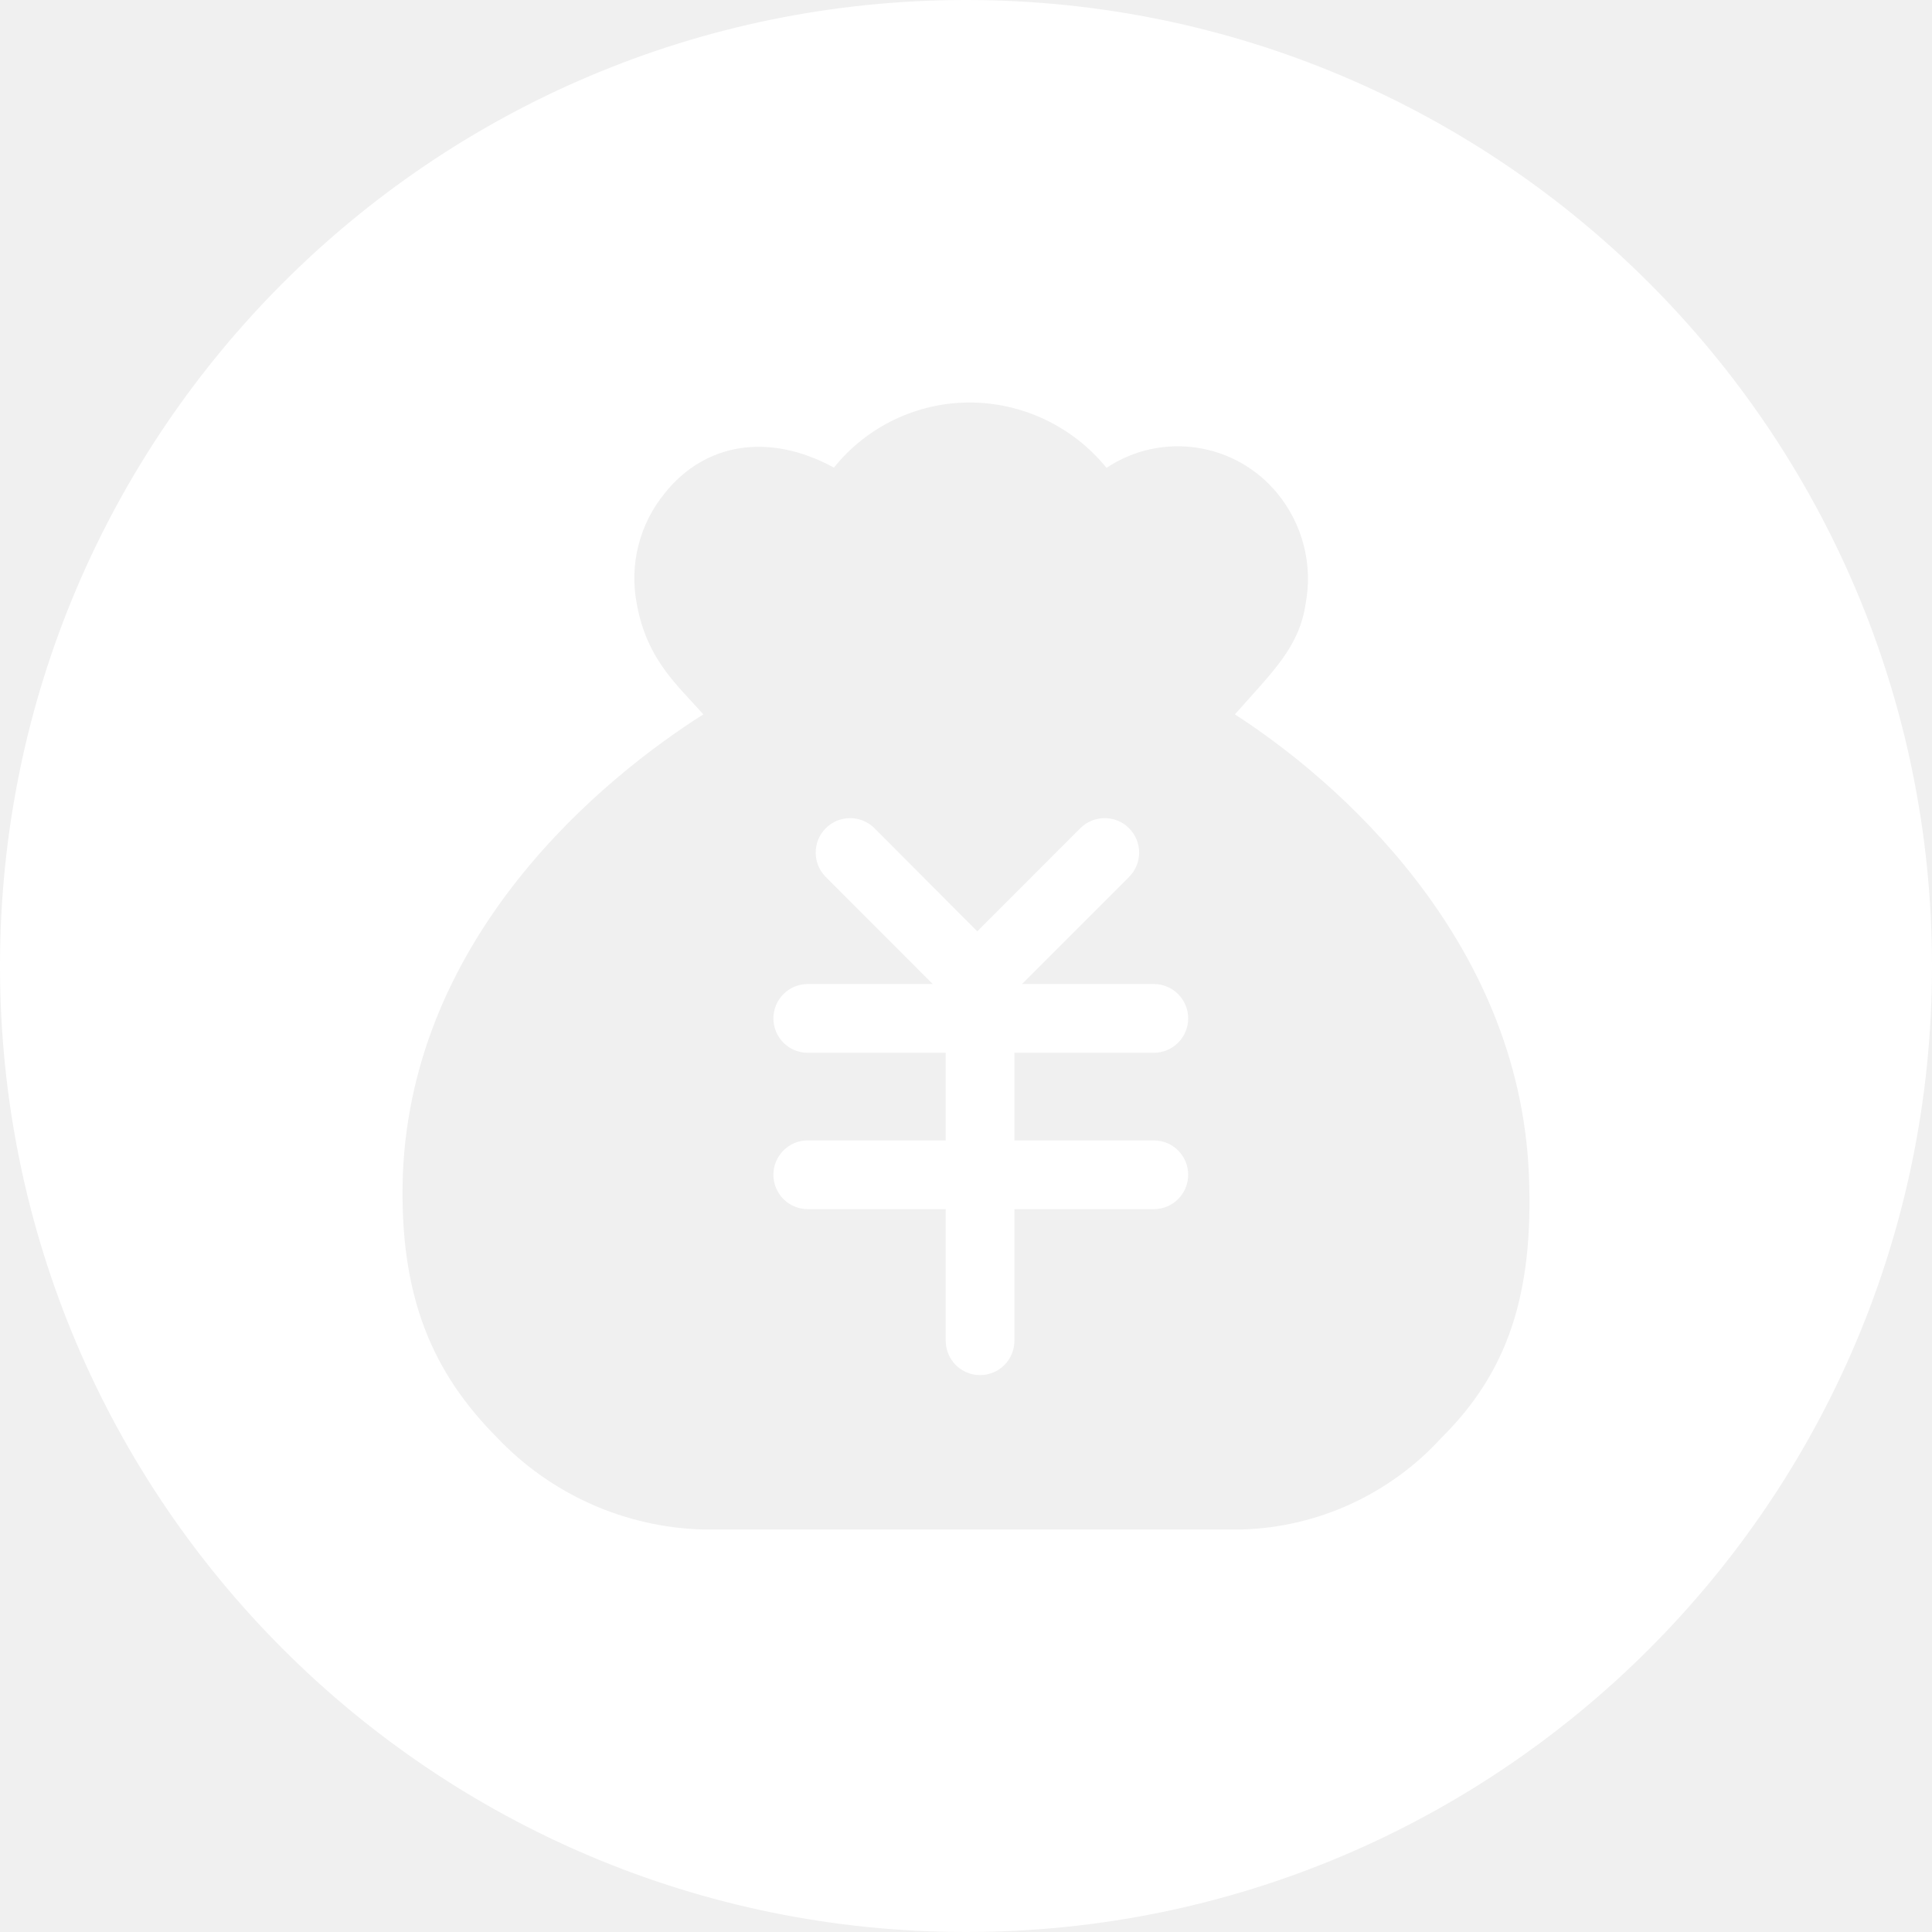
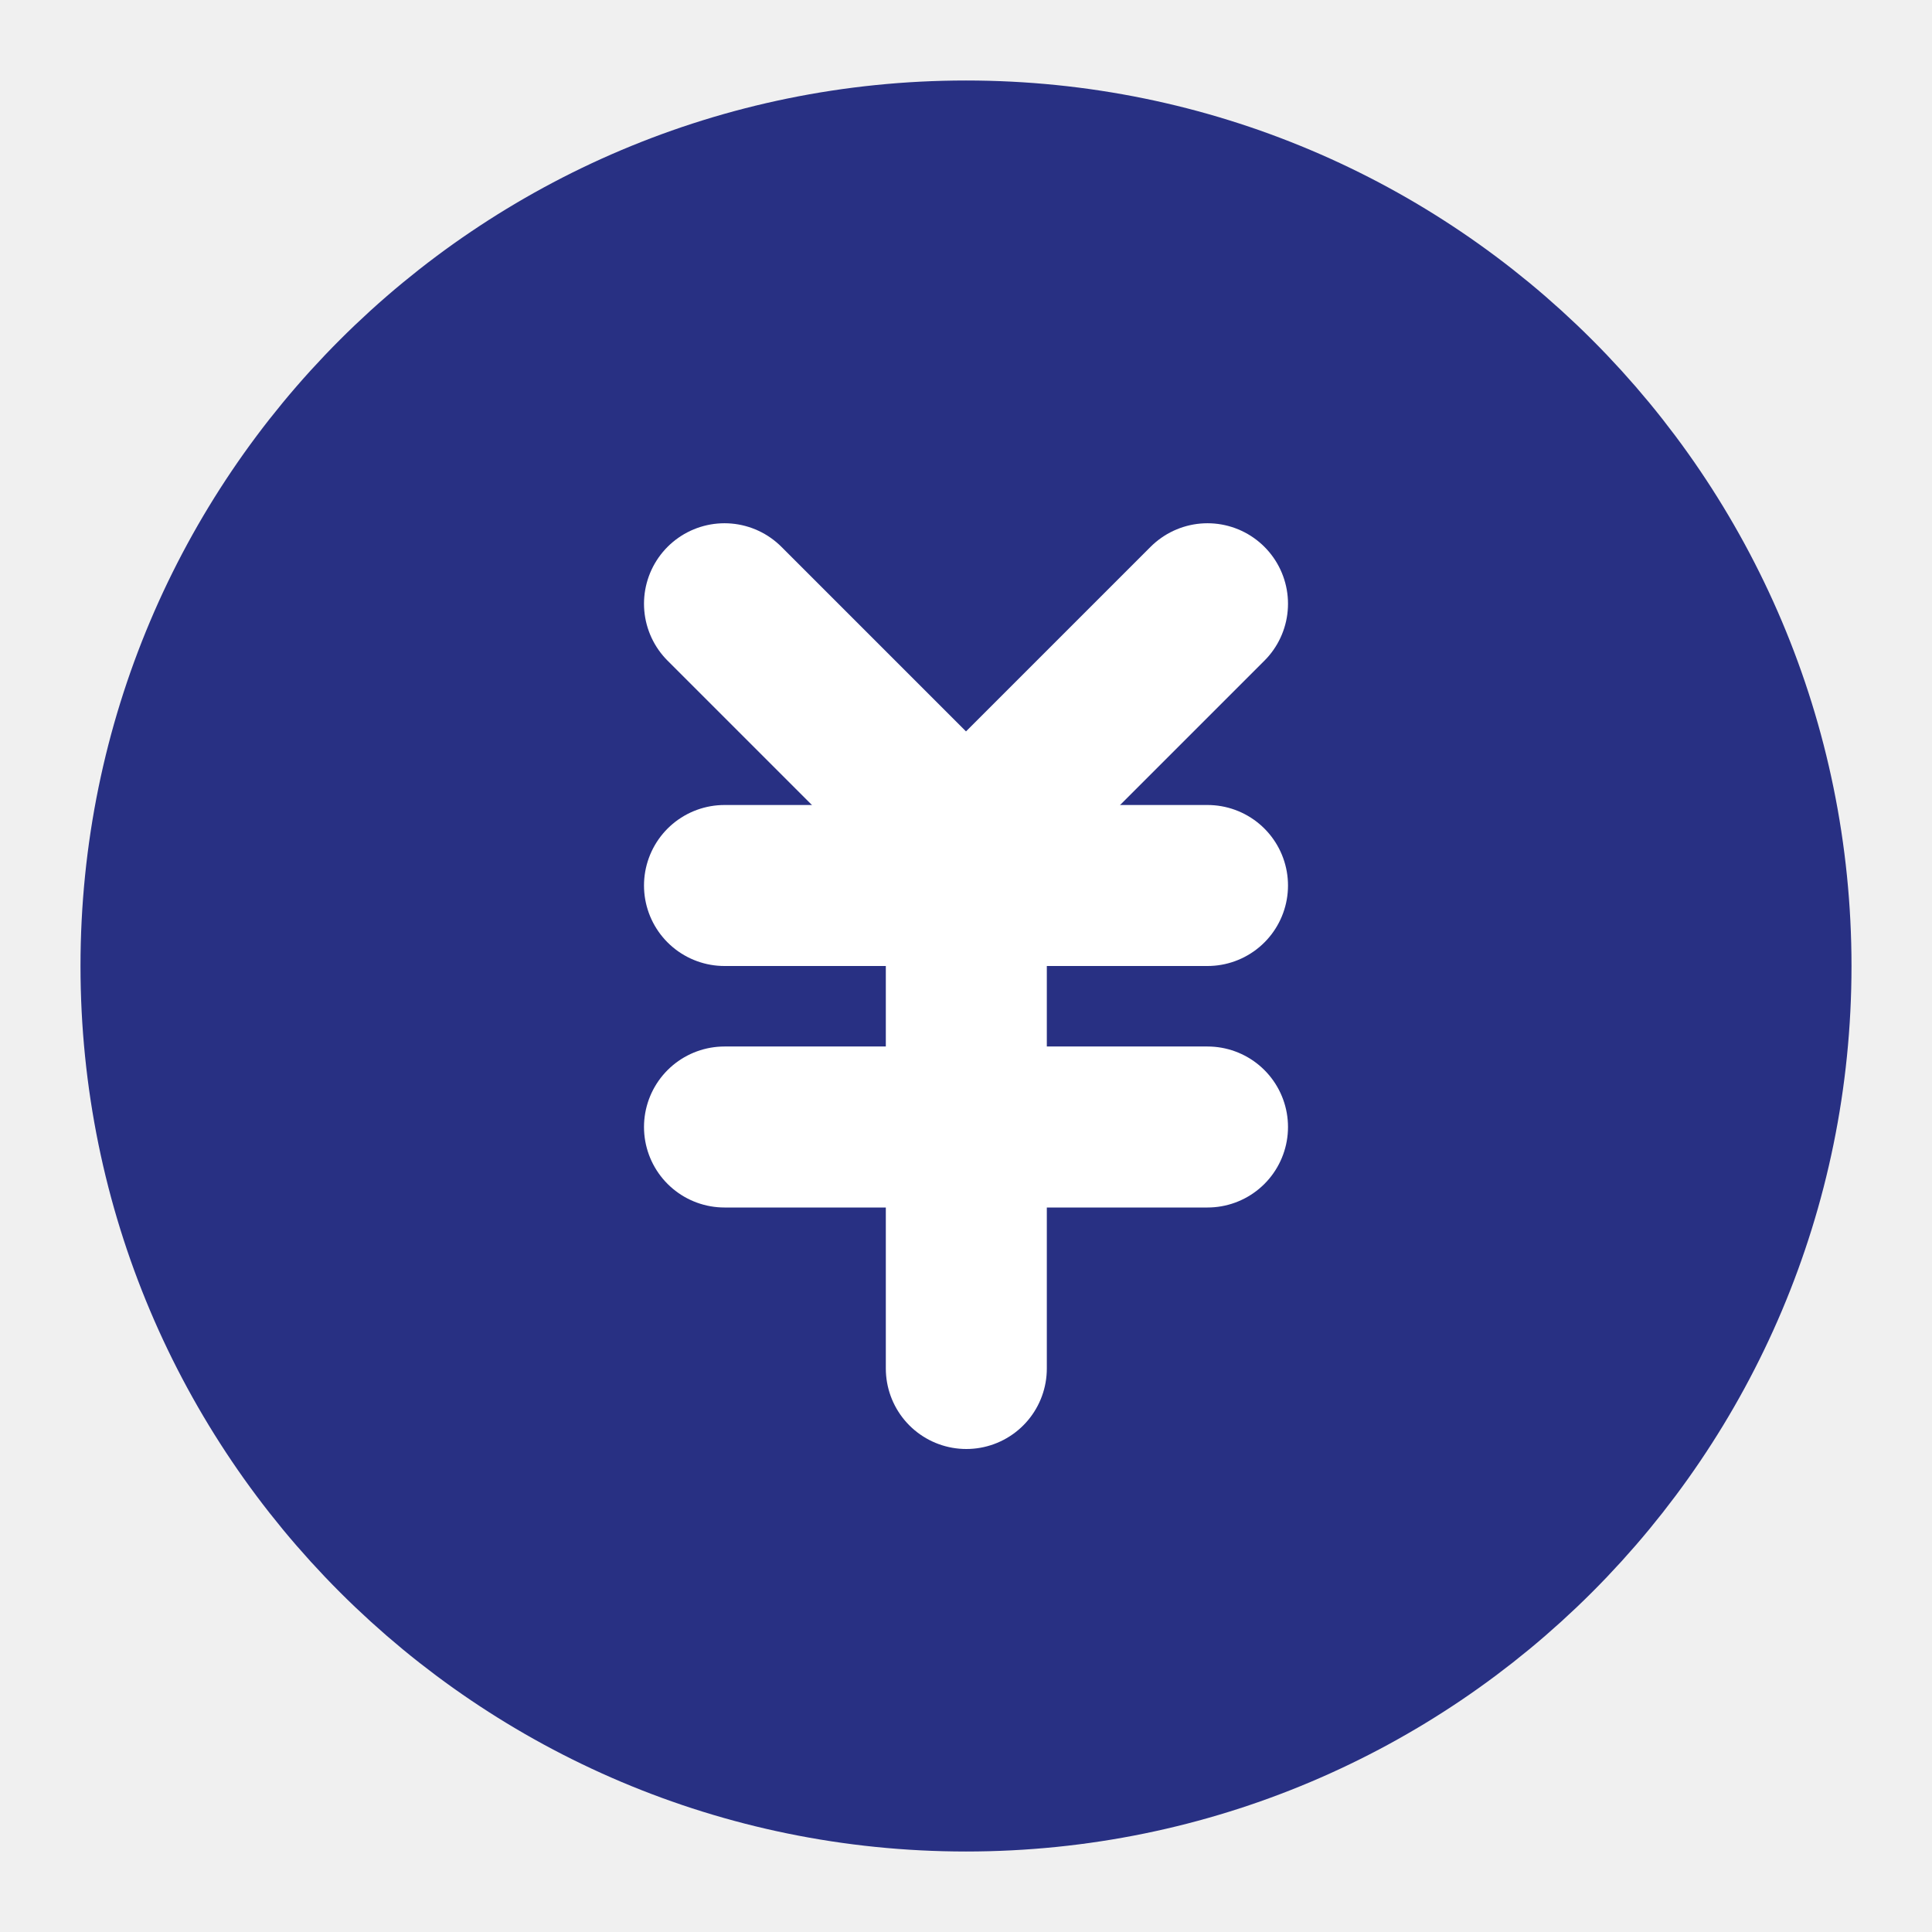
- <svg xmlns="http://www.w3.org/2000/svg" width="48px" height="48px" viewBox="0 0 48 48" version="1.1">
-   <g id="页面-1" stroke="none" stroke-width="1" fill="none" fill-rule="evenodd">
-     <g id="shibkingpro" transform="translate(-1461, -140)" fill="#FFFFFF">
-       <g id="5" transform="translate(1390, 120)">
-         <path d="M95,20 C108.255,20 119,30.745 119,44 C119,57.255 108.255,68 95,68 C81.745,68 71,57.255 71,44 C71,30.745 81.745,20 95,20 Z M95.077,30 C93.771,30.005 92.537,30.599 91.719,31.617 C90.068,30.721 88.494,31.029 87.521,32.247 C86.888,33.015 86.631,34.027 86.821,35.005 C87.073,36.412 87.864,37.049 88.473,37.749 C85.975,39.331 81.246,43.209 81.008,49.187 C80.91,52.225 81.756,54.115 83.358,55.725 C84.693,57.129 86.53,57.947 88.466,58 L88.466,58 L101.863,58 C103.751,57.941 105.535,57.12 106.809,55.725 C108.433,54.115 109.111,52.204 108.985,49.18 C108.74,43.3 104.193,39.366 101.681,37.749 C102.605,36.699 103.276,36.09 103.437,35.005 C103.623,34.032 103.366,33.027 102.738,32.261 C101.696,30.988 99.86,30.712 98.491,31.624 C97.656,30.595 96.402,29.998 95.077,30 Z M97.84,40.577 C98.175,40.243 98.717,40.243 99.051,40.577 C99.385,40.911 99.385,41.454 99.051,41.788 L99.051,41.788 L96.392,44.448 L99.666,44.448 C100.138,44.448 100.52,44.83 100.52,45.302 C100.52,45.774 100.138,46.156 99.666,46.156 L99.666,46.156 L96.203,46.156 L96.203,48.333 L99.666,48.333 C100.138,48.333 100.52,48.715 100.52,49.187 C100.52,49.659 100.138,50.041 99.666,50.041 L99.666,50.041 L96.203,50.041 L96.203,53.31 C96.203,53.782 95.821,54.164 95.35,54.164 C94.878,54.164 94.496,53.782 94.496,53.31 L94.496,53.31 L94.496,50.041 L91.068,50.041 C90.597,50.041 90.215,49.659 90.215,49.187 C90.215,48.715 90.597,48.333 91.068,48.333 L91.068,48.333 L94.496,48.333 L94.496,46.156 L91.068,46.156 C90.597,46.156 90.215,45.774 90.215,45.302 C90.215,44.83 90.597,44.448 91.068,44.448 L91.068,44.448 L94.174,44.448 L91.516,41.788 C91.182,41.454 91.182,40.911 91.516,40.577 C91.85,40.243 92.392,40.243 92.726,40.577 L92.726,40.577 L95.28,43.139 Z" id="4" />
-       </g>
-     </g>
-   </g>
+ <svg xmlns="http://www.w3.org/2000/svg" width="24" height="24" viewBox="0 0 48 48" fill="none">
+   <rect width="48" height="48" fill="white" fill-opacity="0.01" />
+   <path d="M24 44C35.046 44 44 35.046 44 24C44 12.954 35.046 4 24 4C12.954 4 4 12.954 4 24C4 35.046 12.954 44 24 44Z" fill="#283083" stroke="#283083" stroke-width="4" stroke-linejoin="round" />
+   <path d="M18 22H30" stroke="#FFF" stroke-width="4" stroke-linecap="round" stroke-linejoin="round" />
+   <path d="M18 28H30" stroke="#FFF" stroke-width="4" stroke-linecap="round" stroke-linejoin="round" />
+   <path d="M24.008 22V34" stroke="#FFF" stroke-width="4" stroke-linecap="round" stroke-linejoin="round" />
+   <path d="M30 15L24 21L18 15" stroke="#FFF" stroke-width="4" stroke-linecap="round" stroke-linejoin="round" />
</svg>
